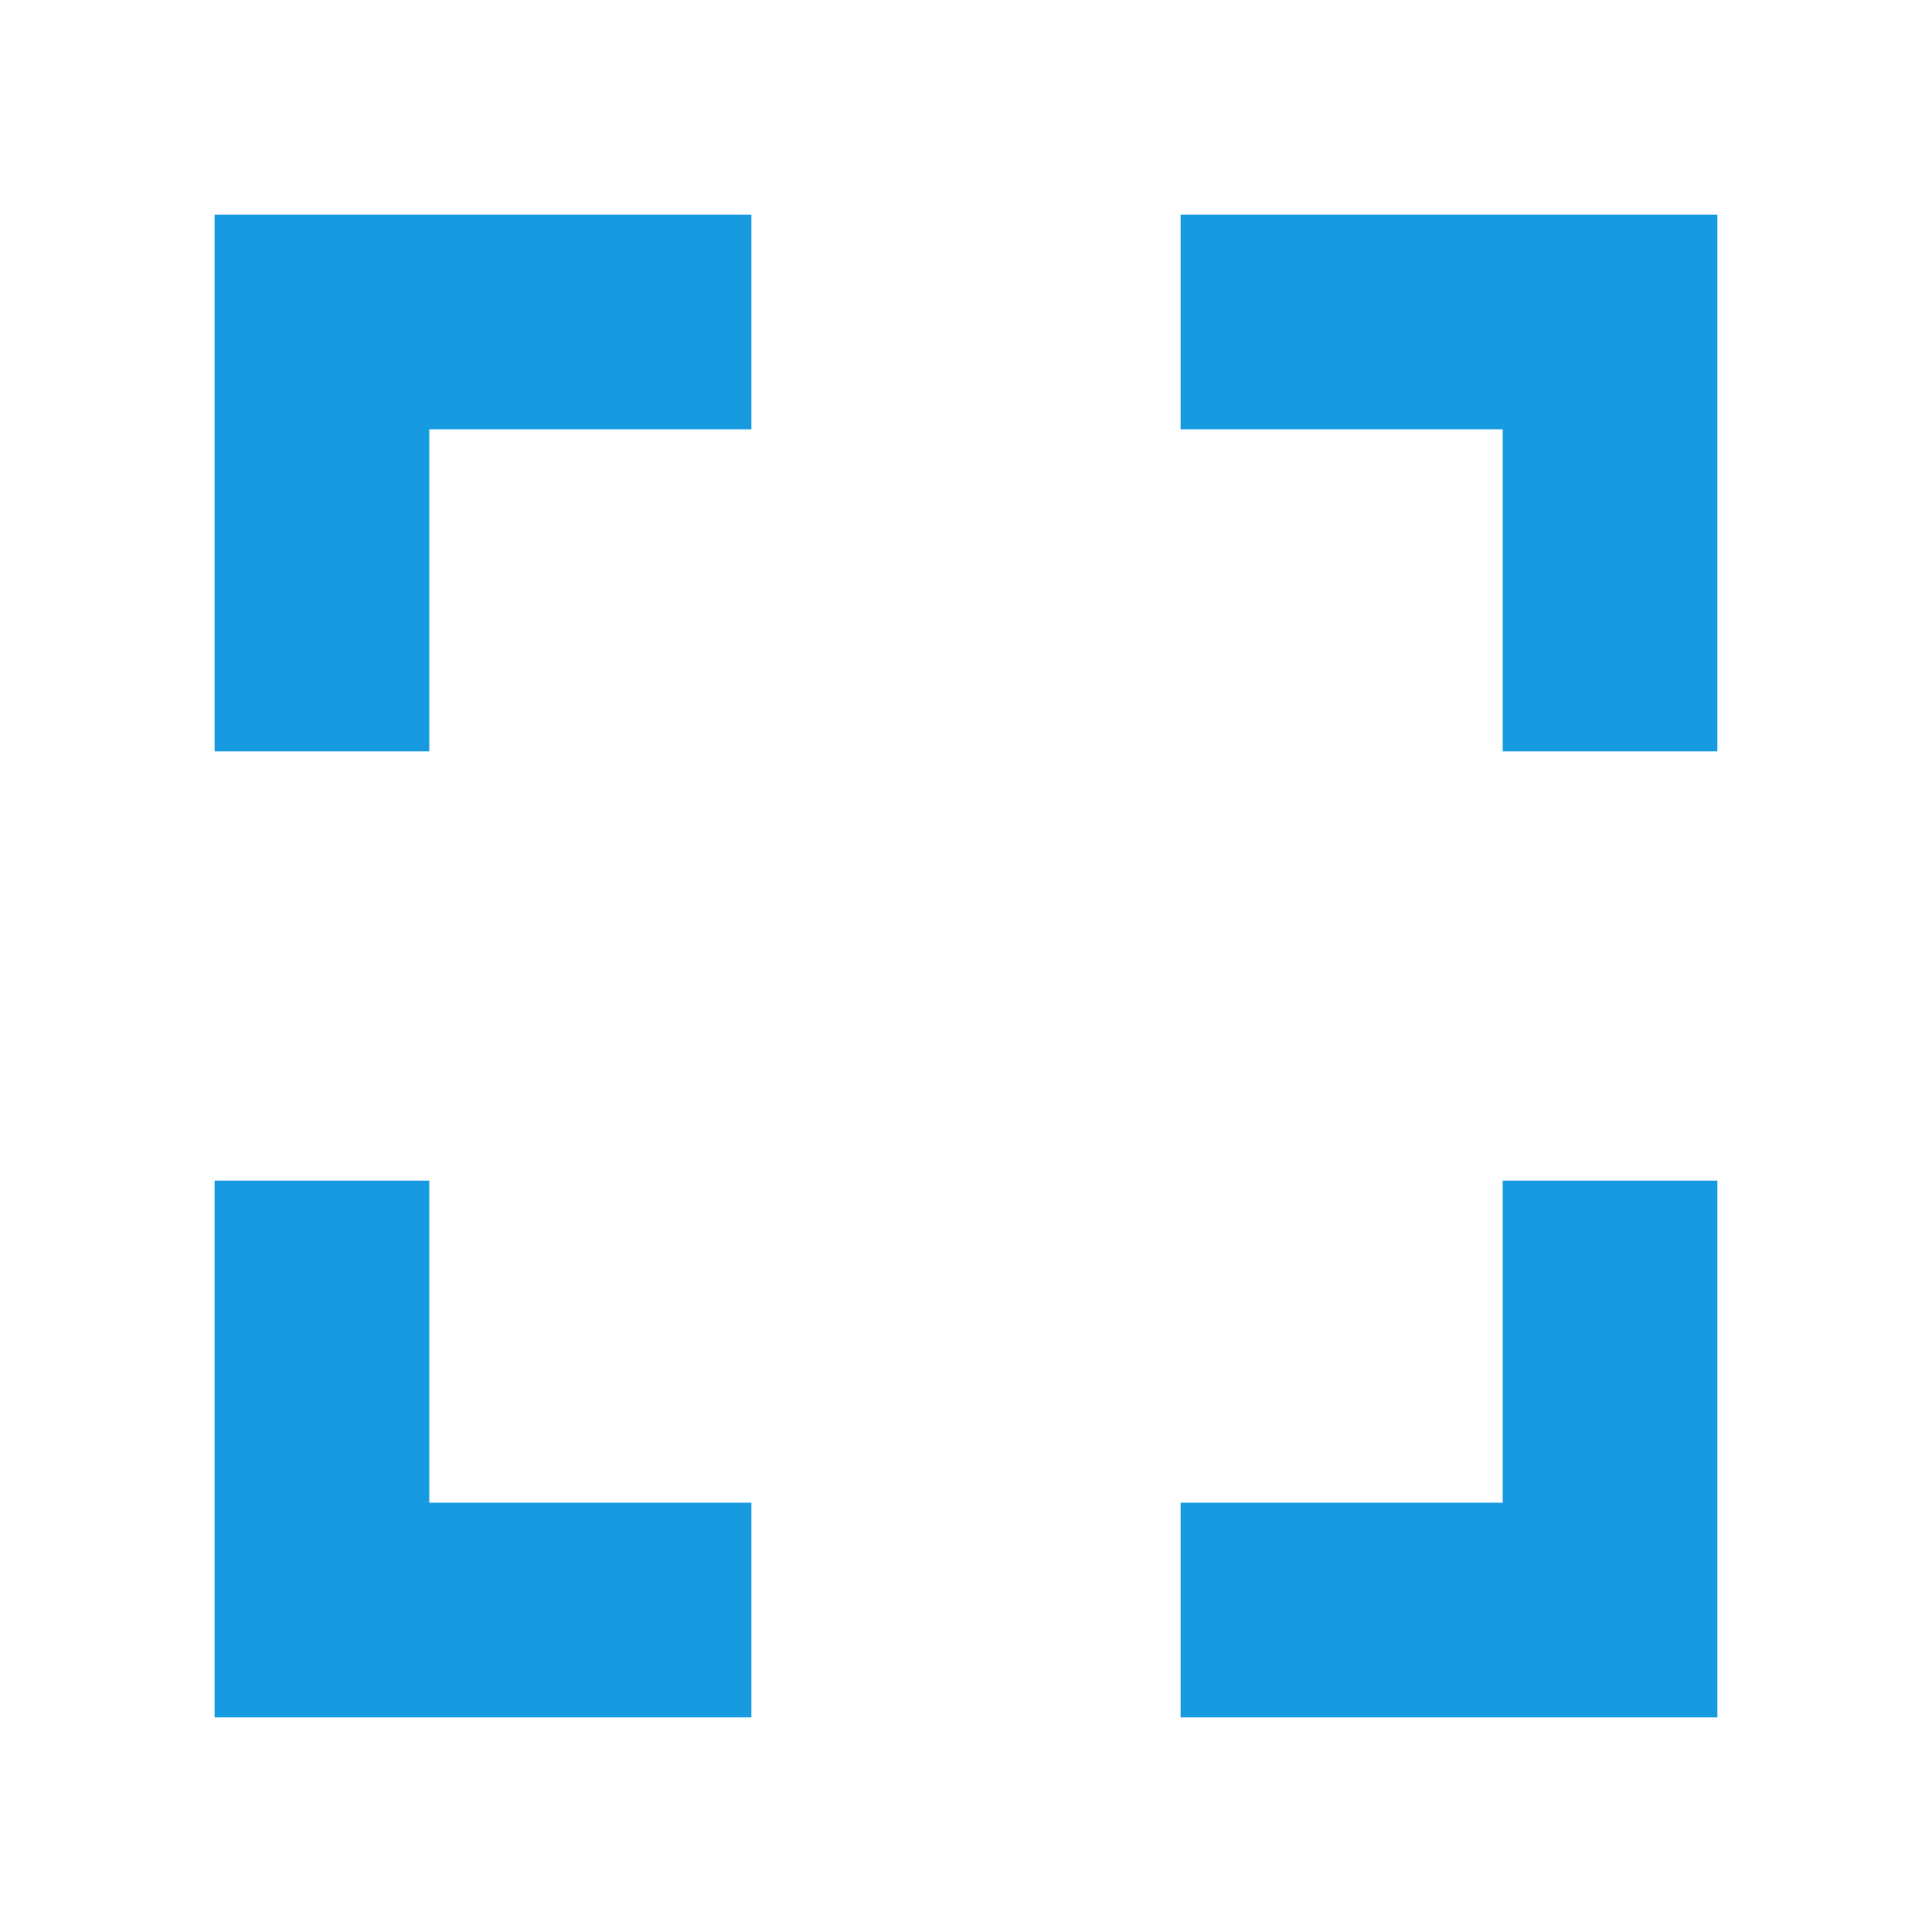
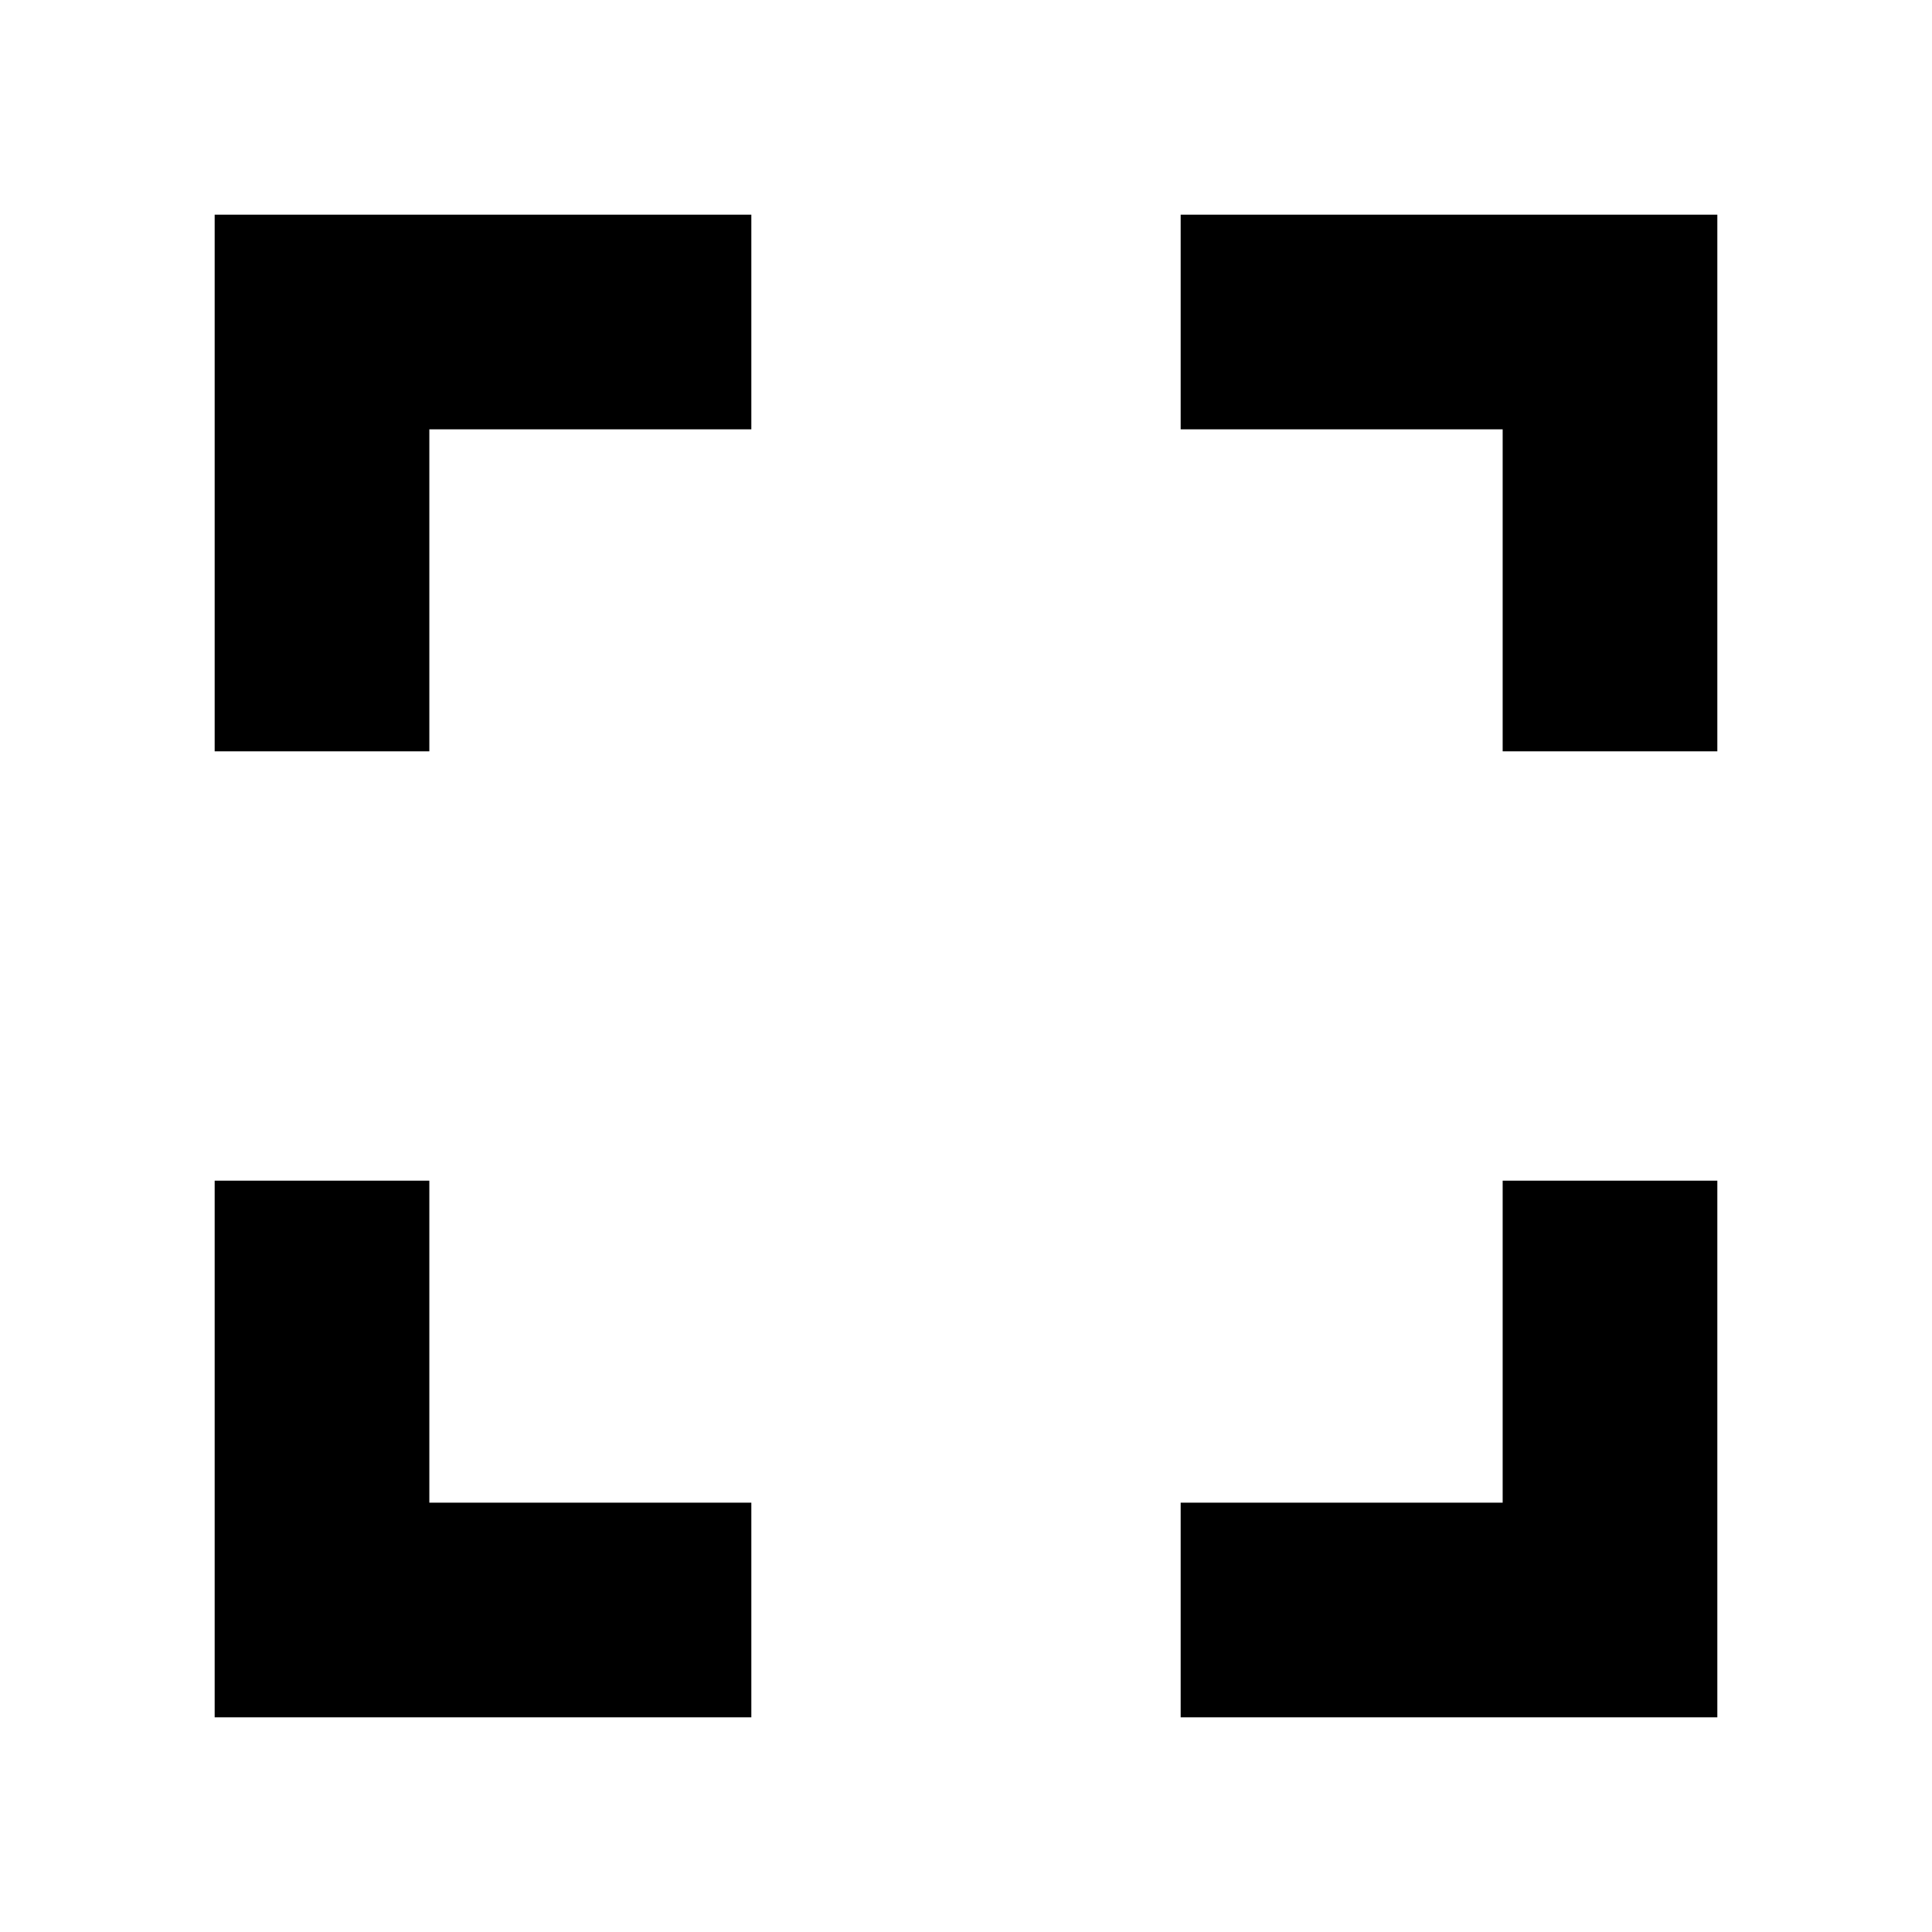
<svg xmlns="http://www.w3.org/2000/svg" width="18px" height="18px" viewBox="0 0 18 18" version="1.1">
  <g stroke="none" stroke-width="1" fill="none" fill-rule="evenodd">
-     <g fill="#189AE0">
+     <g fill="#000000">
      <path d="M2,2 L16,2 L16,16 L2,16 L2,2 Z M11,4 L11,2 L7,2 L7,4 L4,4 L4,7 L2,7 L2,11 L4,11 L4,14 L7,14 L7,16 L11,16 L11,14 L14,14 L14,11 L16,11 L16,7 L14,7 L14,4 L11,4 Z" />
    </g>
  </g>
</svg>
